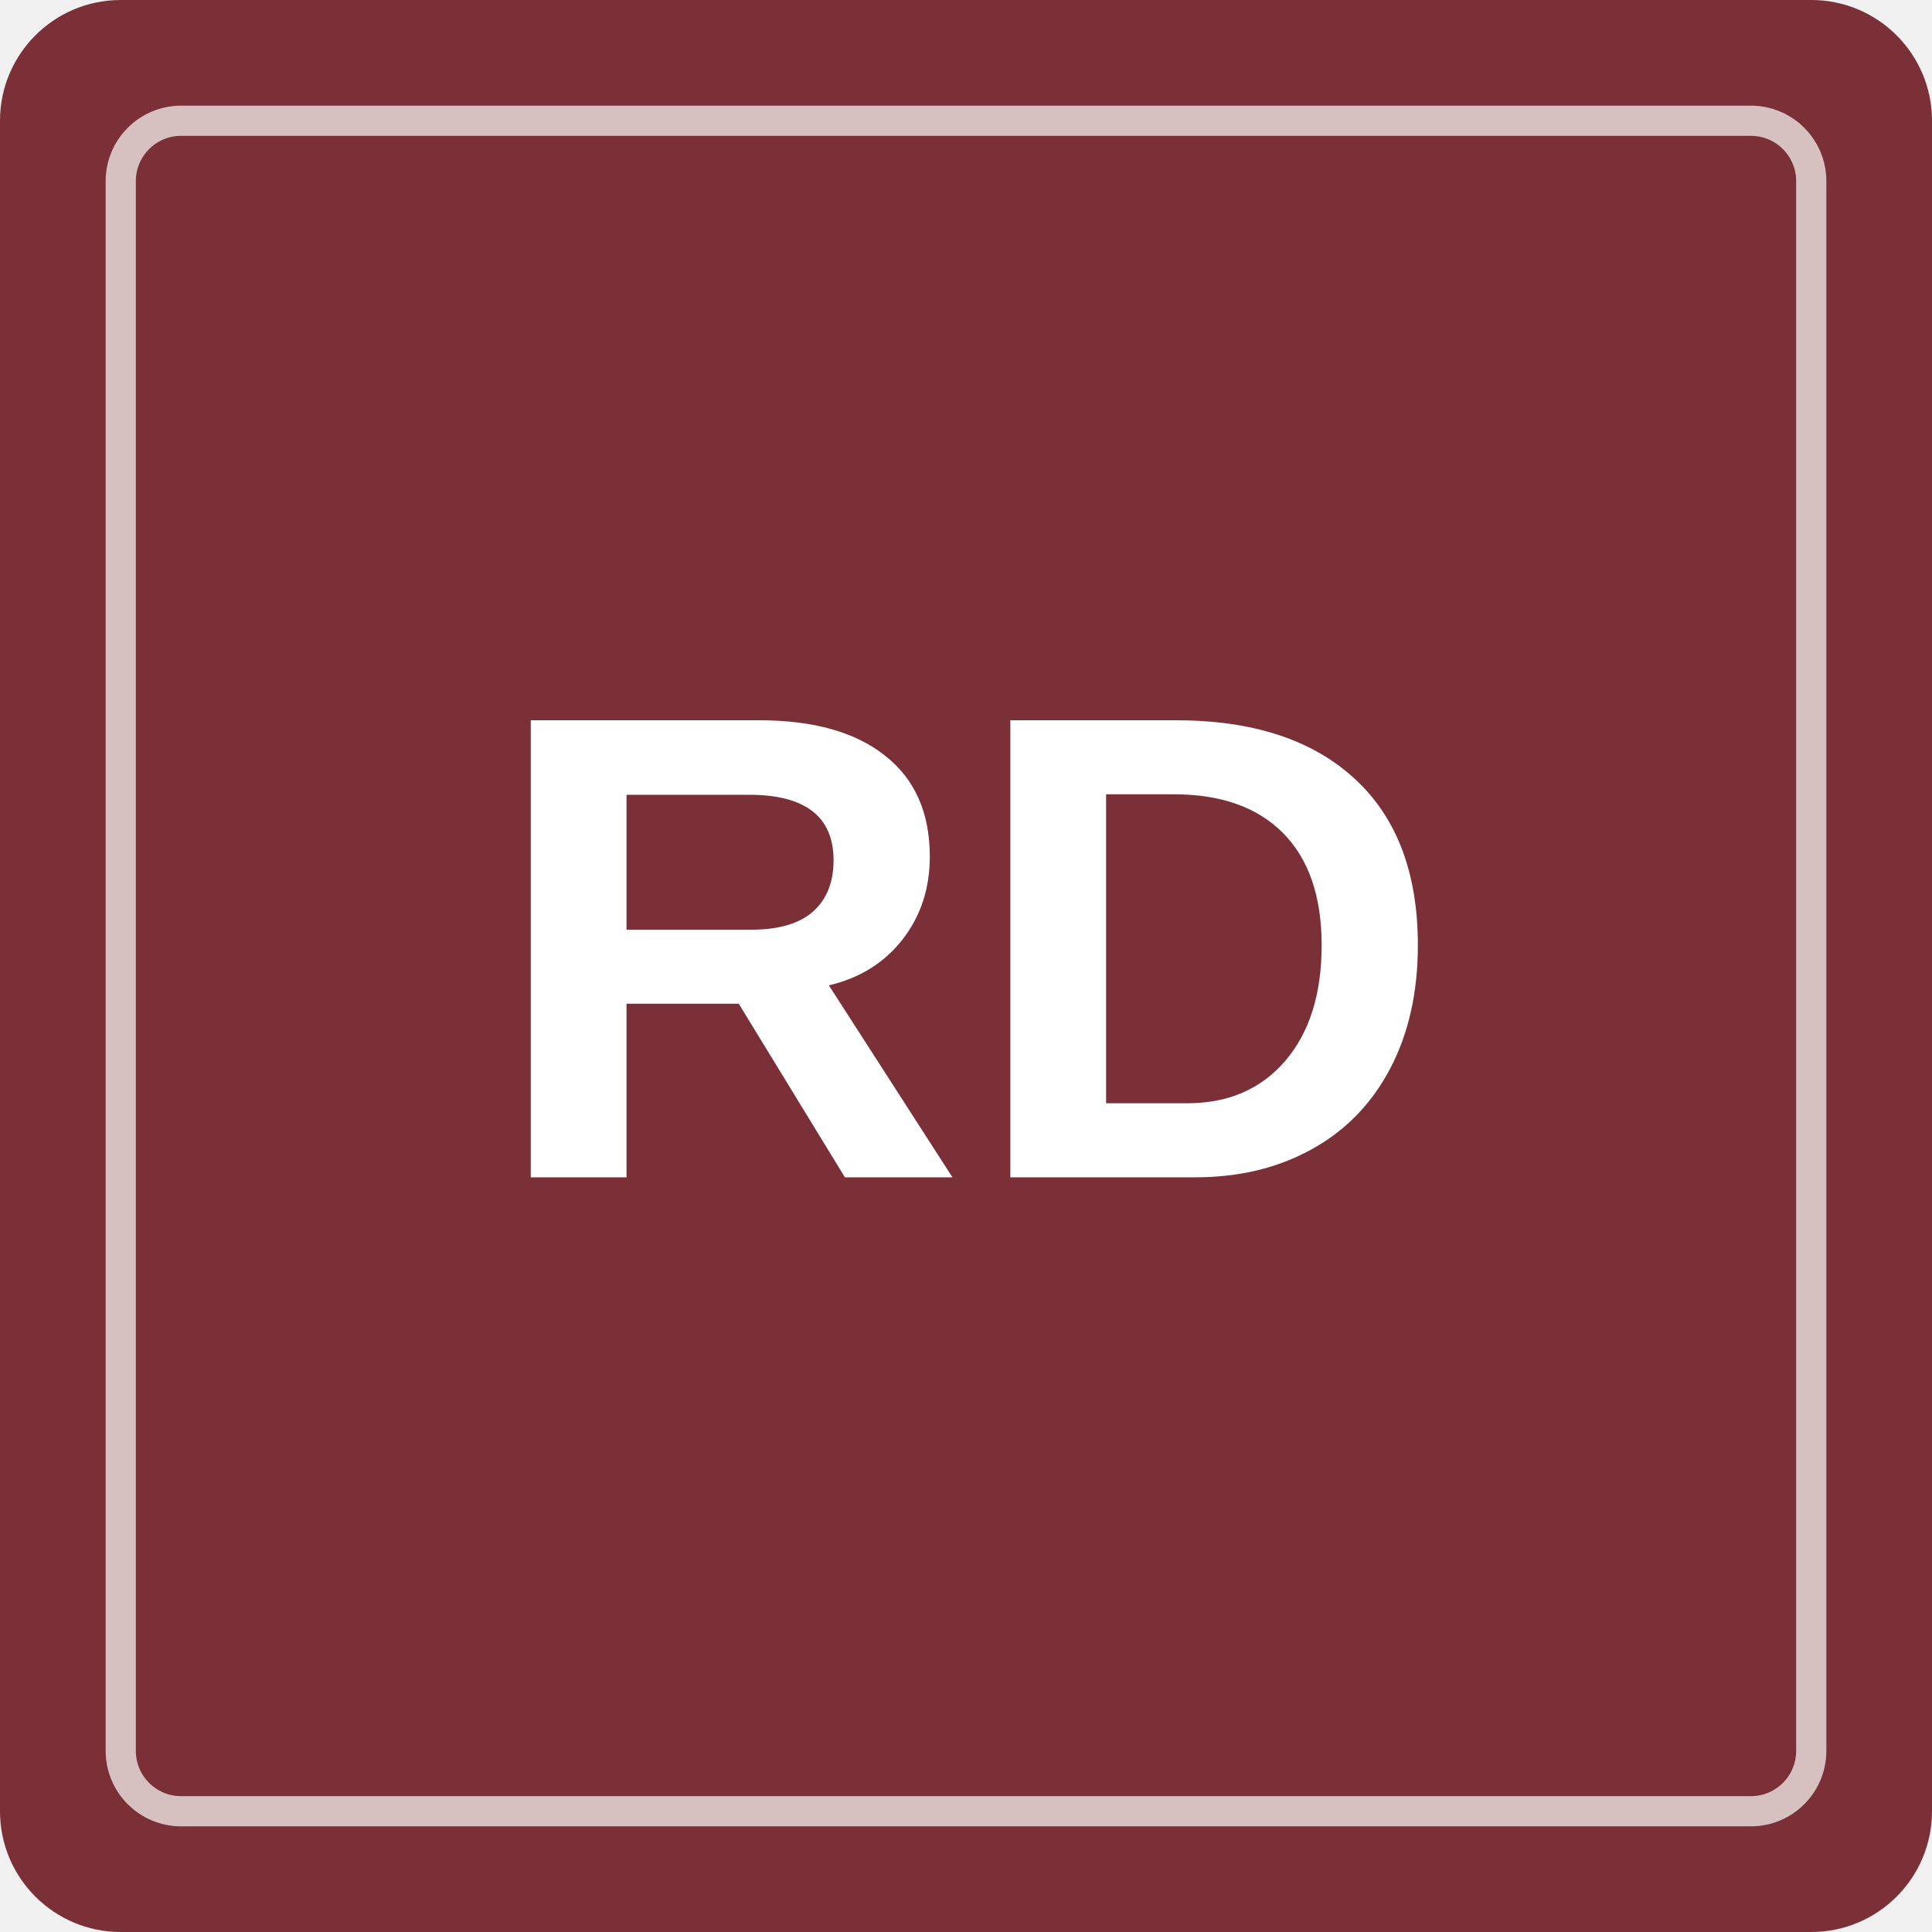
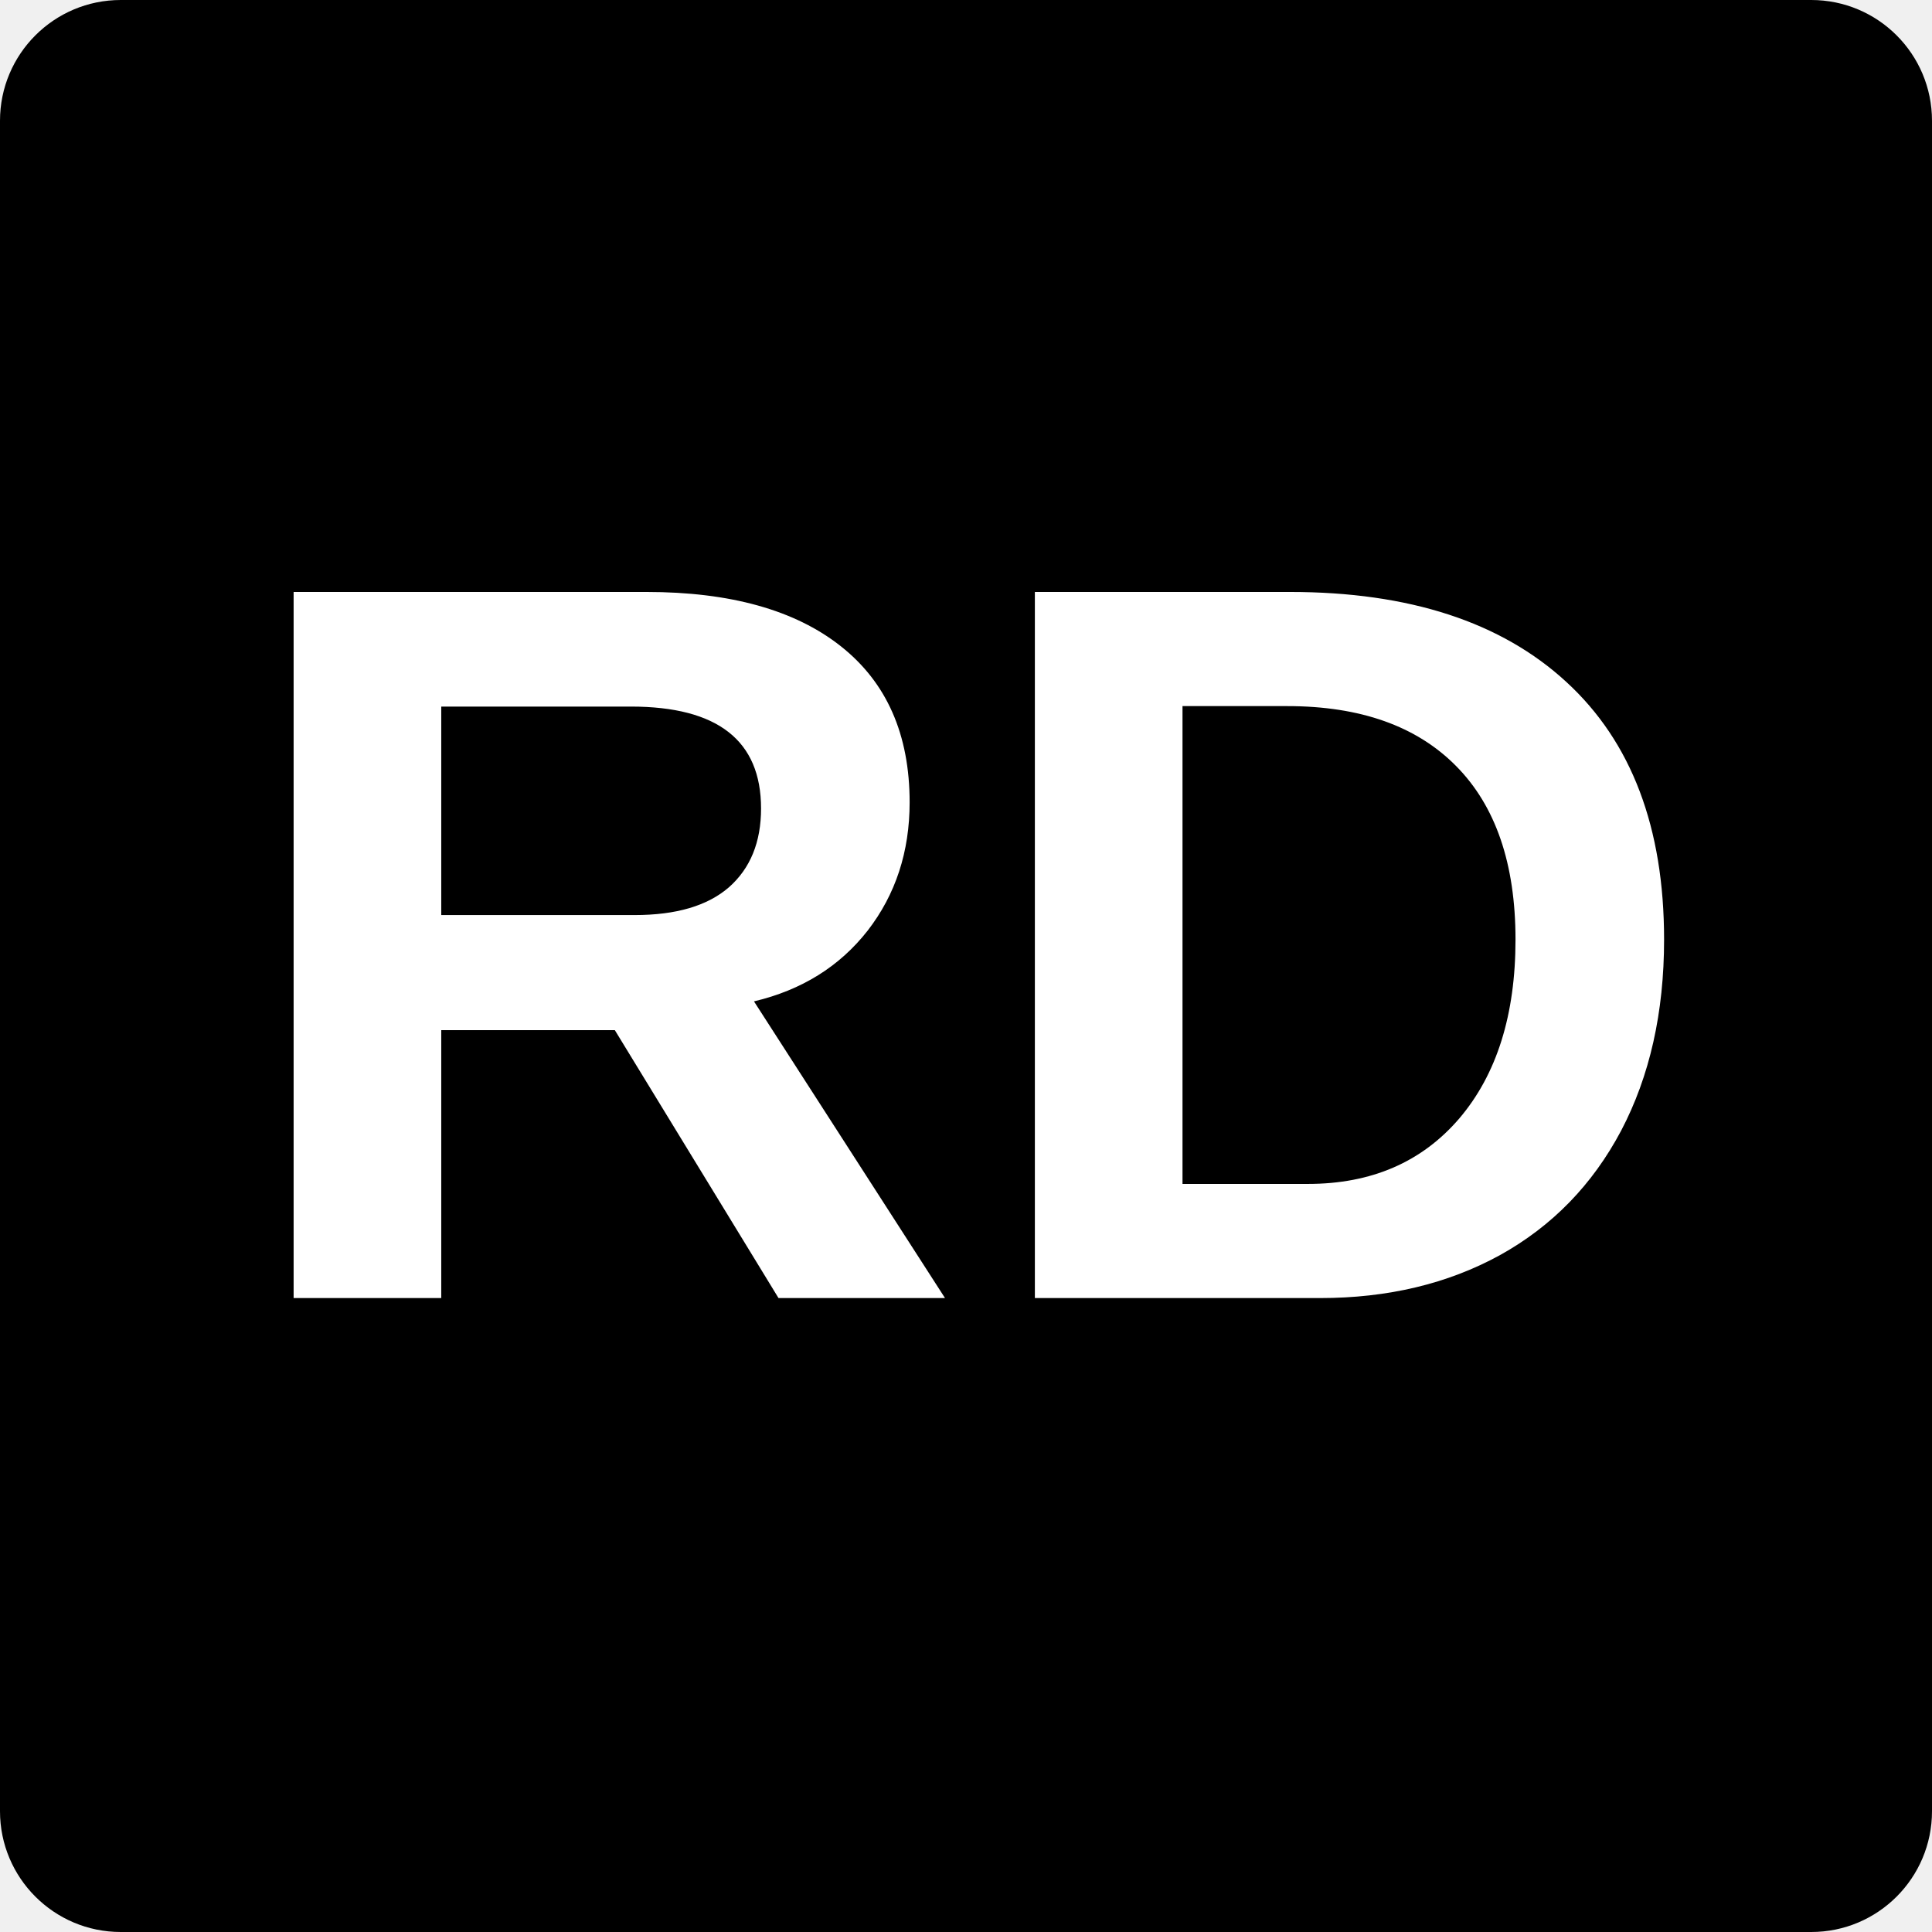
<svg xmlns="http://www.w3.org/2000/svg" viewBox="0 0 64 64">
-   <rect width="64" height="64" rx="4" fill="#7b3038" />
-   <rect x="4" y="4" width="56" height="56" rx="2" fill="none" stroke="#f4f1ed" stroke-opacity=".75" />
-   <text x="32" y="39" text-anchor="middle" font-family="Arial, sans-serif" font-size="22" font-weight="700" fill="#ffffff">RD</text>
+   <rect width="64" height="64" rx="4" fill="#000000" />
+   <text x="32" y="43" text-anchor="middle" font-family="Arial, sans-serif" font-size="34" font-weight="700" fill="#ffffff">RD</text>
</svg>
